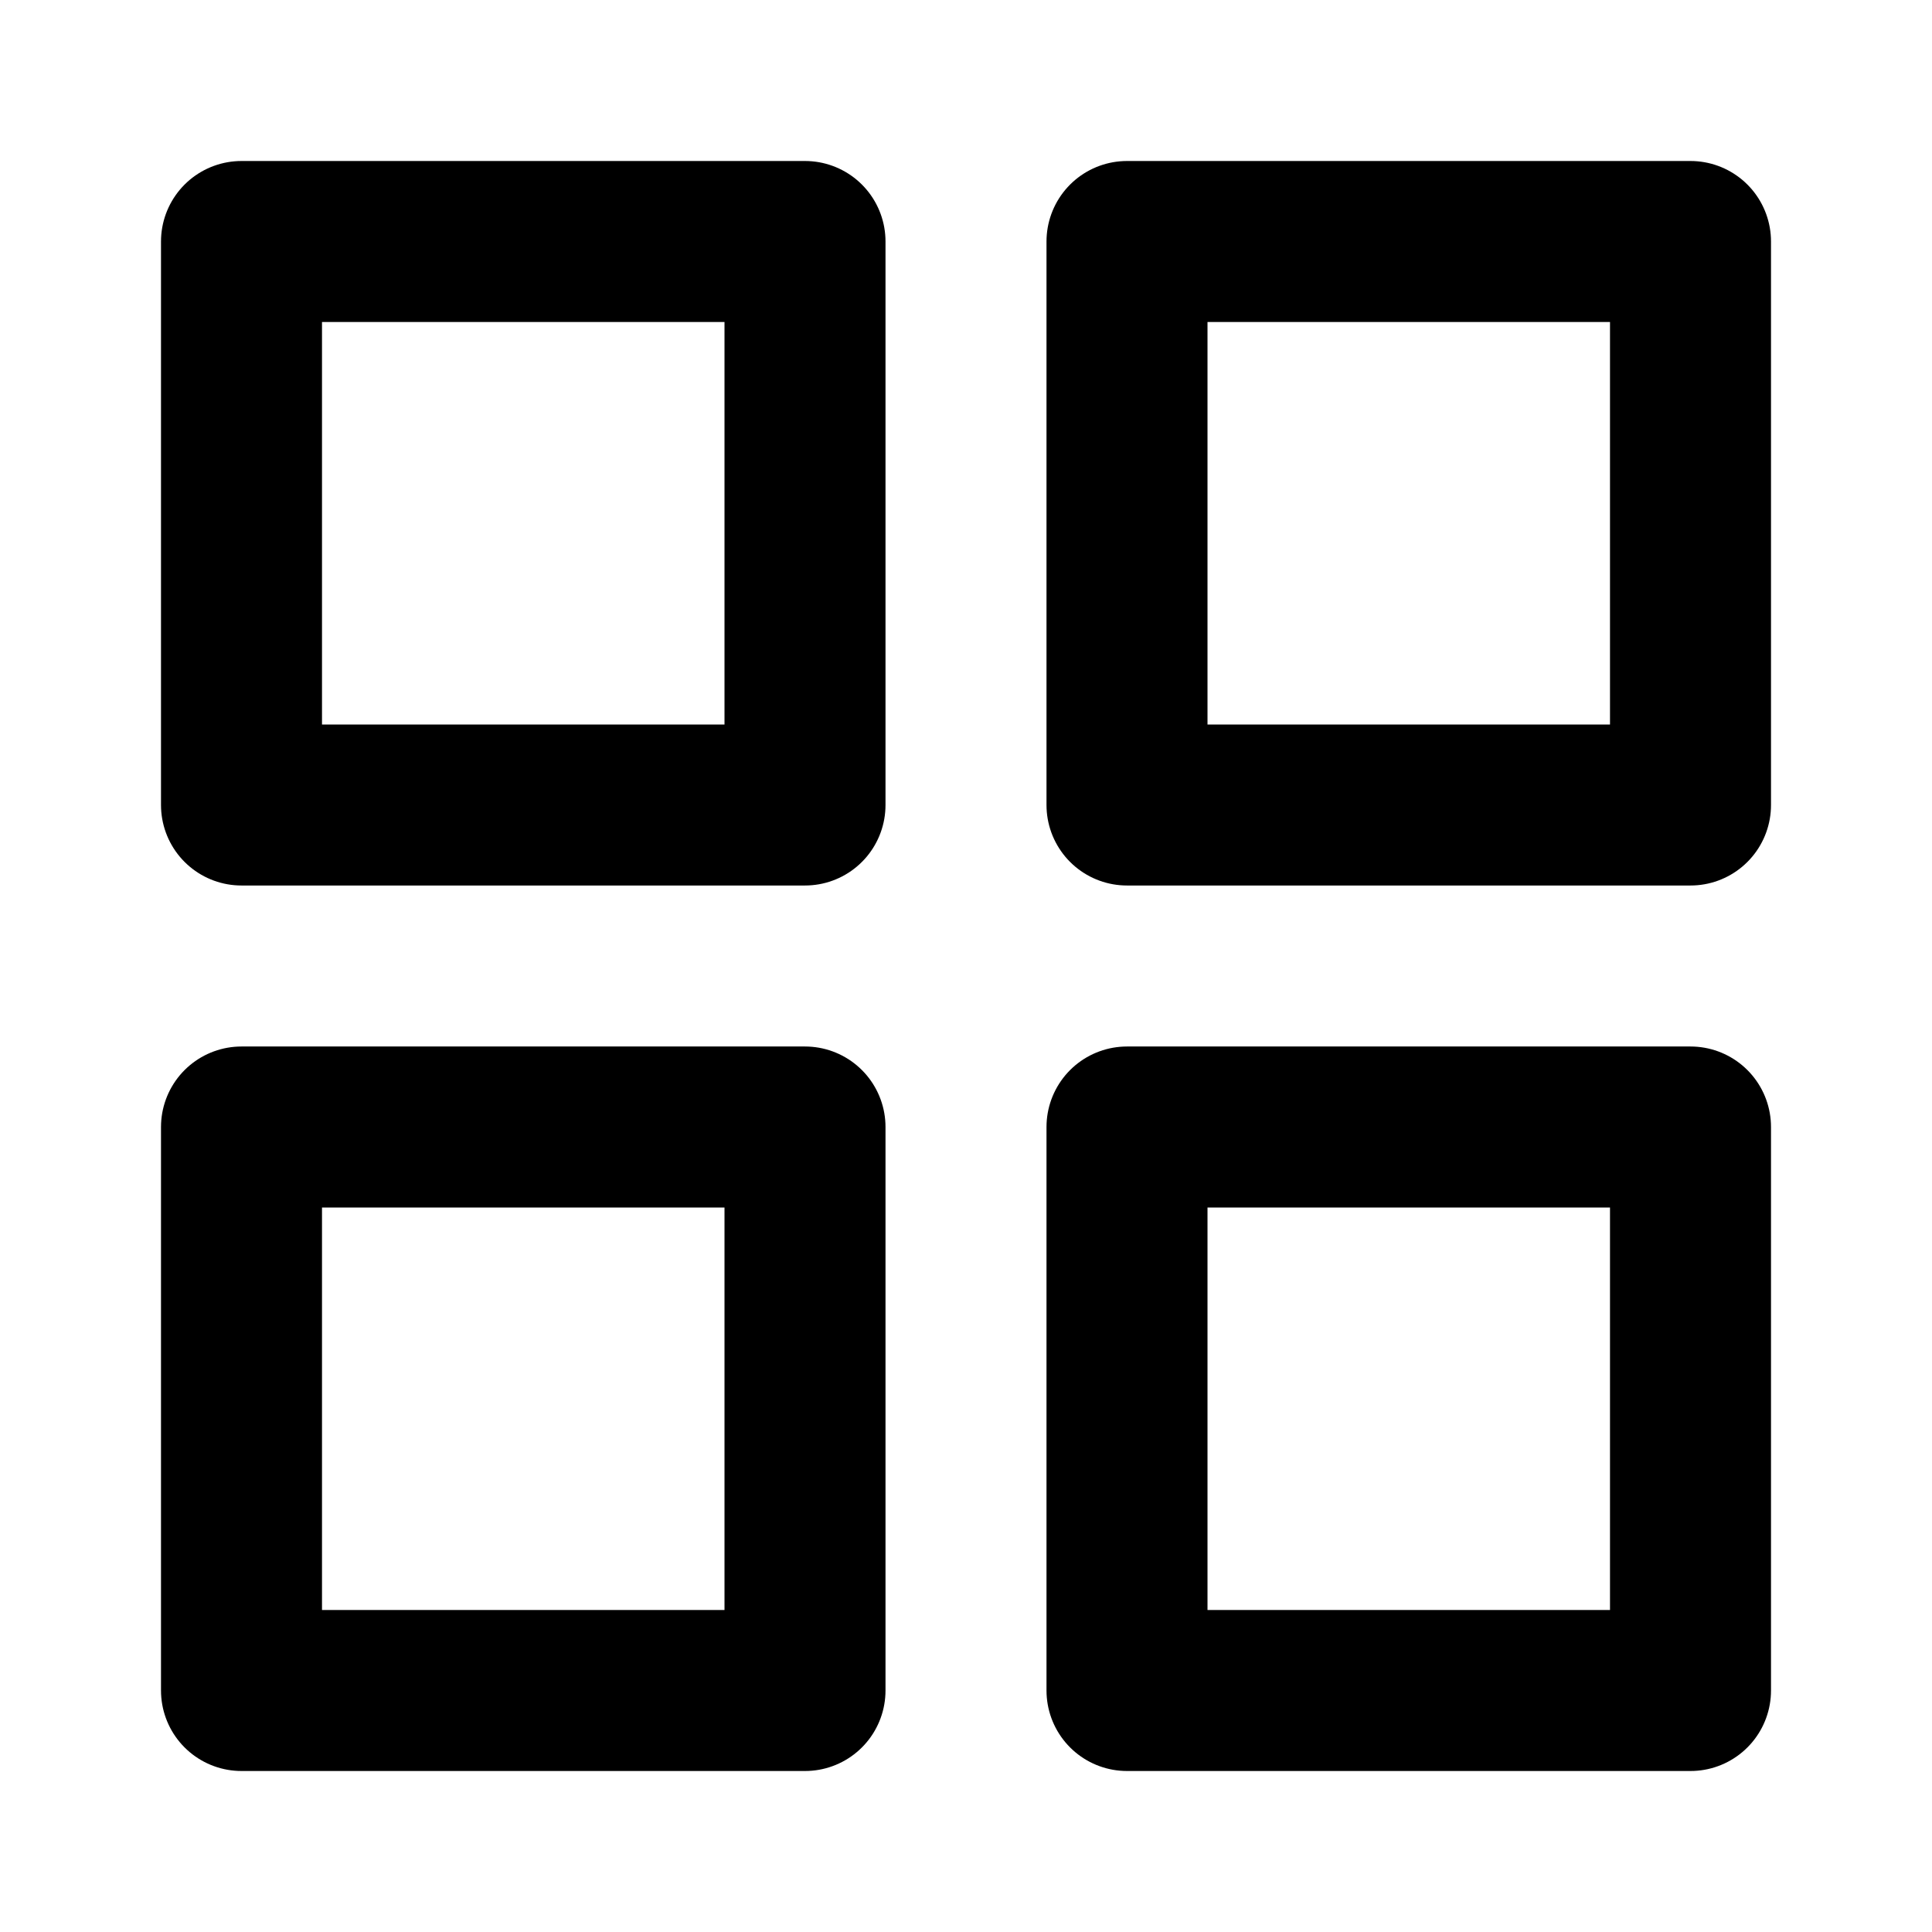
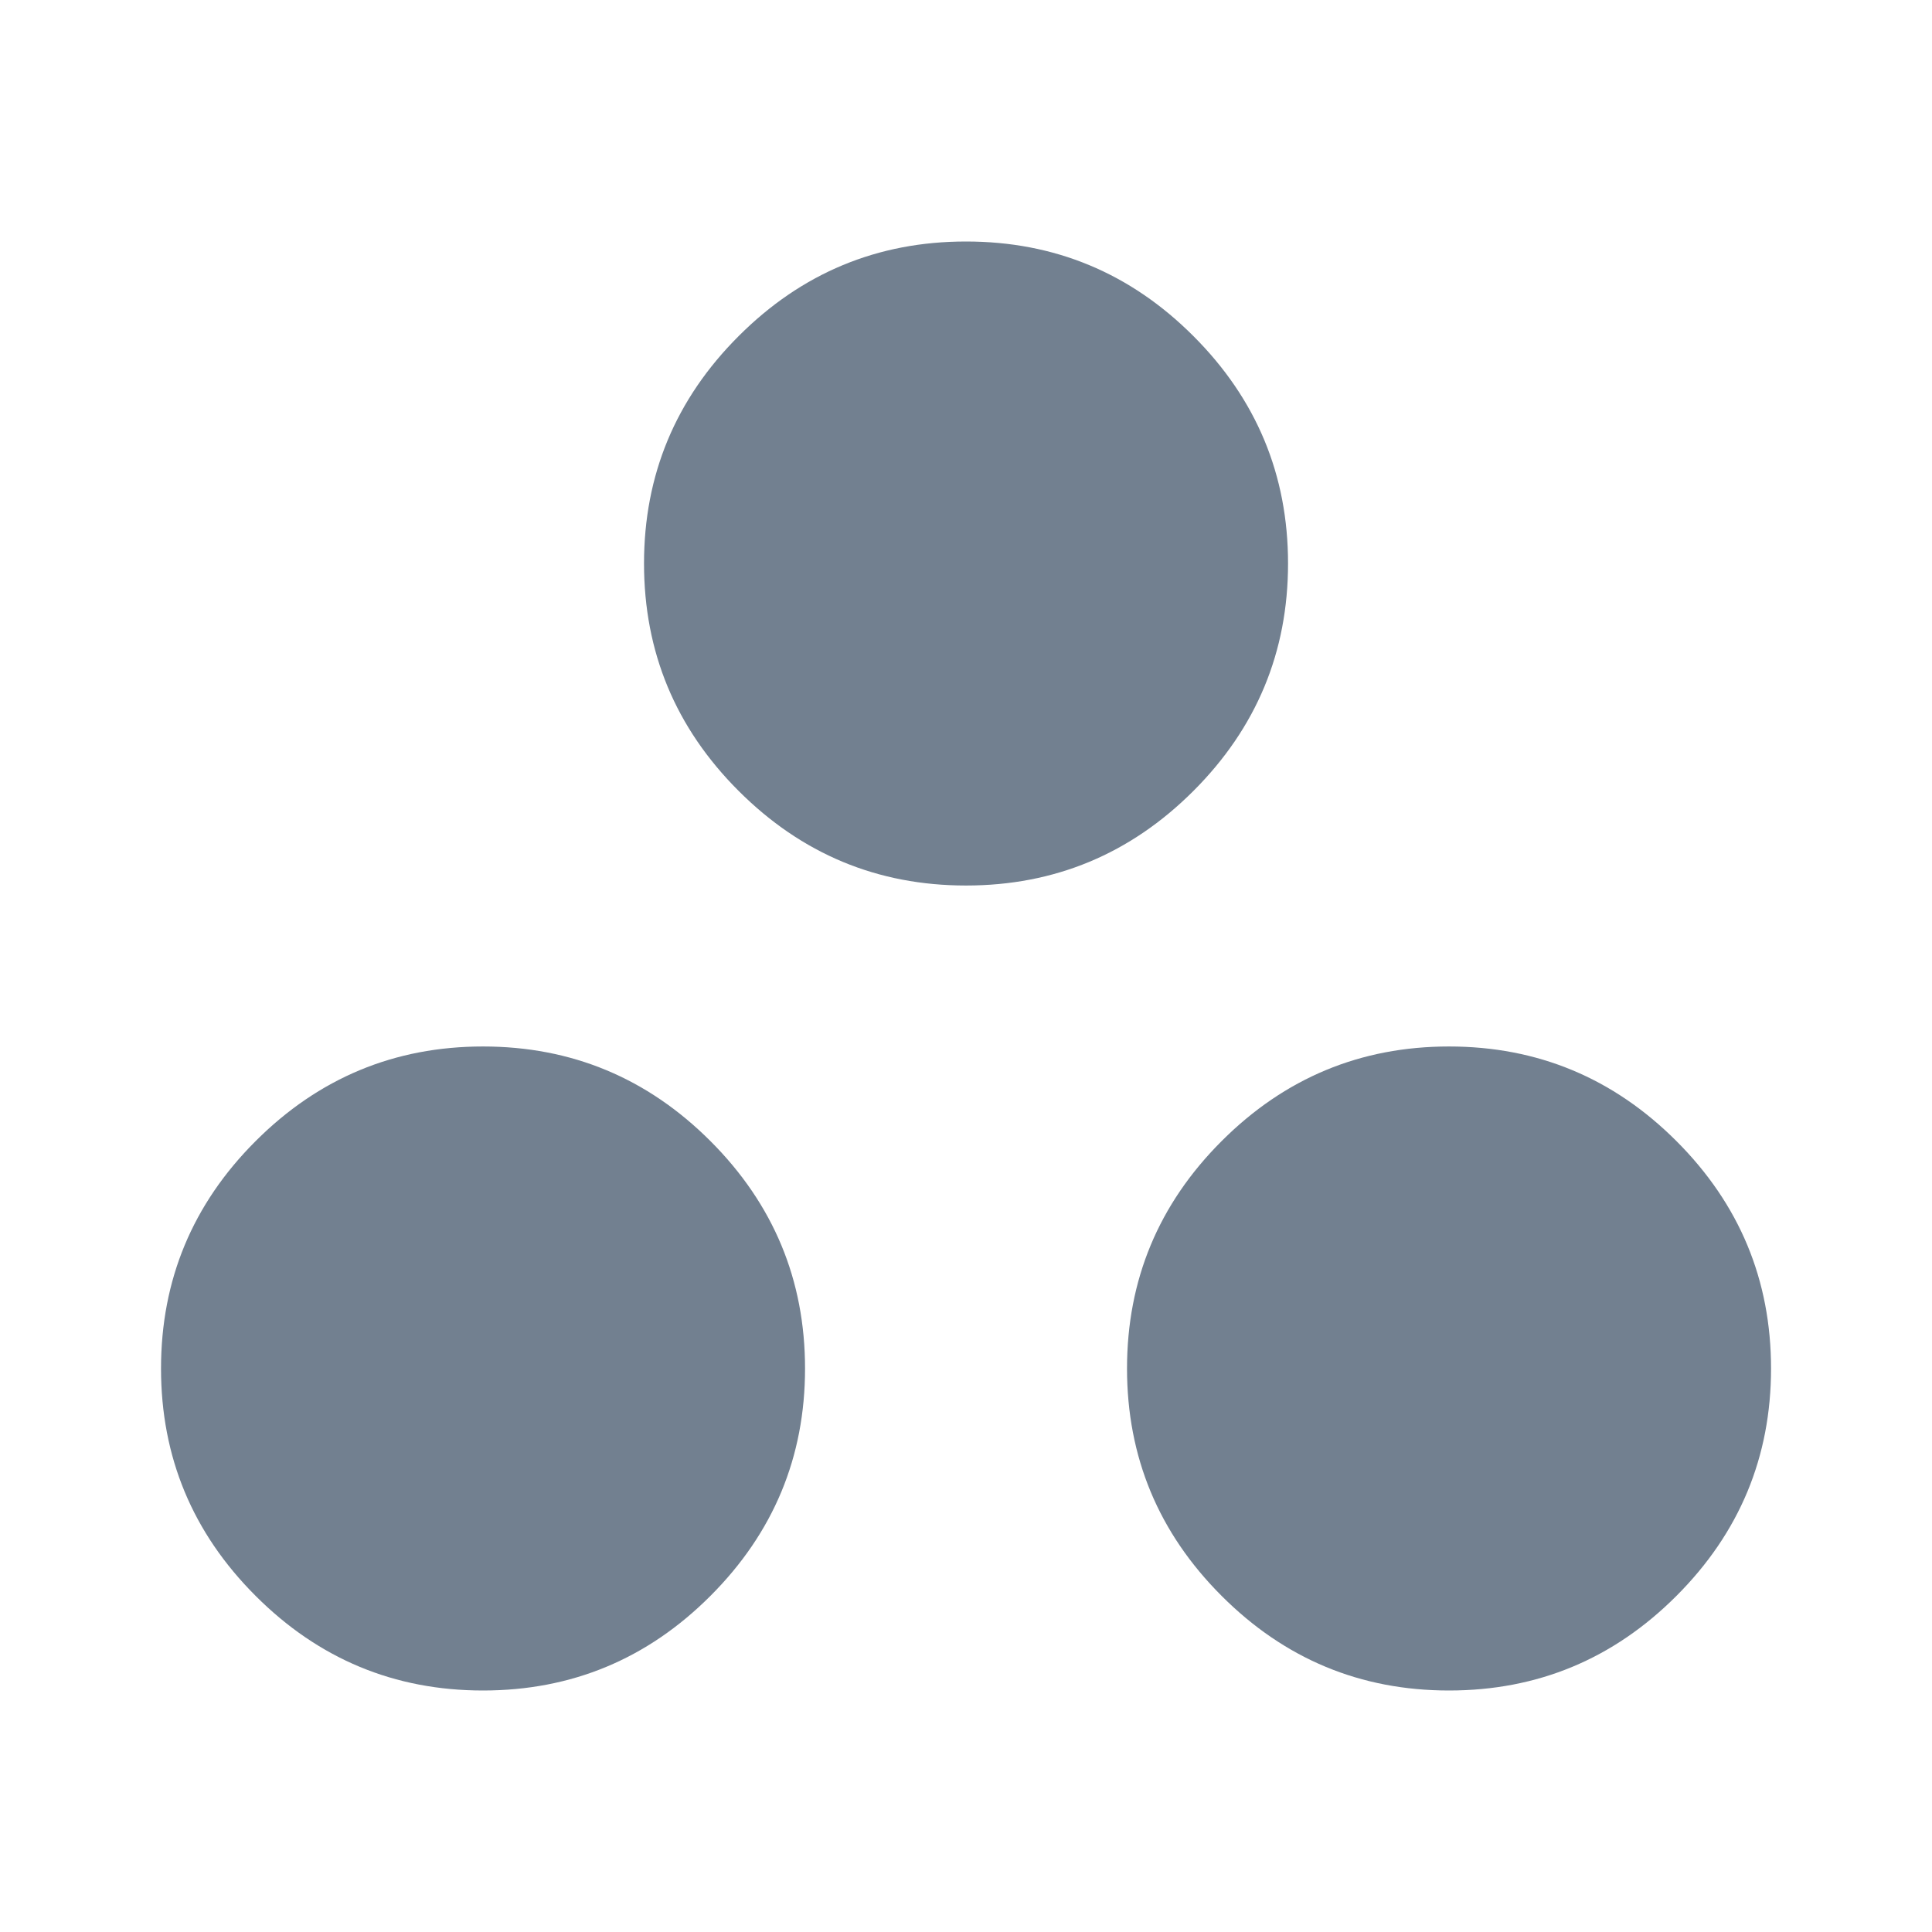
- <svg xmlns="http://www.w3.org/2000/svg" width="24" height="24" viewBox="0 0 24 24" fill="none" stroke="currentColor" stroke-width="2" stroke-linecap="round" stroke-linejoin="round">
-   <rect x="3" y="3" width="7" height="7" />
-   <rect x="14" y="3" width="7" height="7" />
-   <rect x="14" y="14" width="7" height="7" />
-   <rect x="3" y="14" width="7" height="7" />
+ <svg xmlns="http://www.w3.org/2000/svg" width="32" height="32" viewBox="0 0 32 32" fill="none">
+   <mask id="mask0_4710_22225" style="mask-type:alpha" maskUnits="userSpaceOnUse" x="0" y="0" width="32" height="32">
+     <rect width="32" height="32" fill="#00897B" />
+   </mask>
+   <g mask="url(#mask0_4710_22225)">
+     <path d="M8 28C6.534 28 5.278 27.478 4.234 26.433C3.189 25.389 2.667 24.133 2.667 22.667C2.667 21.2 3.189 19.944 4.234 18.9C5.278 17.856 6.534 17.333 8 17.333C9.467 17.333 10.723 17.856 11.767 18.9C12.811 19.944 13.334 21.2 13.334 22.667C13.334 24.133 12.811 25.389 11.767 26.433C10.723 27.478 9.467 28 8 28ZM24 28C22.534 28 21.278 27.478 20.234 26.433C19.189 25.389 18.667 24.133 18.667 22.667C18.667 21.2 19.189 19.944 20.234 18.9C21.278 17.856 22.534 17.333 24 17.333C25.467 17.333 26.723 17.856 27.767 18.9C28.811 19.944 29.334 21.2 29.334 22.667C29.334 24.133 28.811 25.389 27.767 26.433C26.723 27.478 25.467 28 24 28ZM16 14.667C14.534 14.667 13.278 14.144 12.234 13.1C11.189 12.056 10.667 10.8 10.667 9.333C10.667 7.867 11.189 6.611 12.234 5.567C13.278 4.522 14.534 4 16 4C17.467 4 18.723 4.522 19.767 5.567C20.811 6.611 21.334 7.867 21.334 9.333C21.334 10.8 20.811 12.056 19.767 13.1C18.723 14.144 17.467 14.667 16 14.667Z" fill="#728090" />
+   </g>
</svg>
